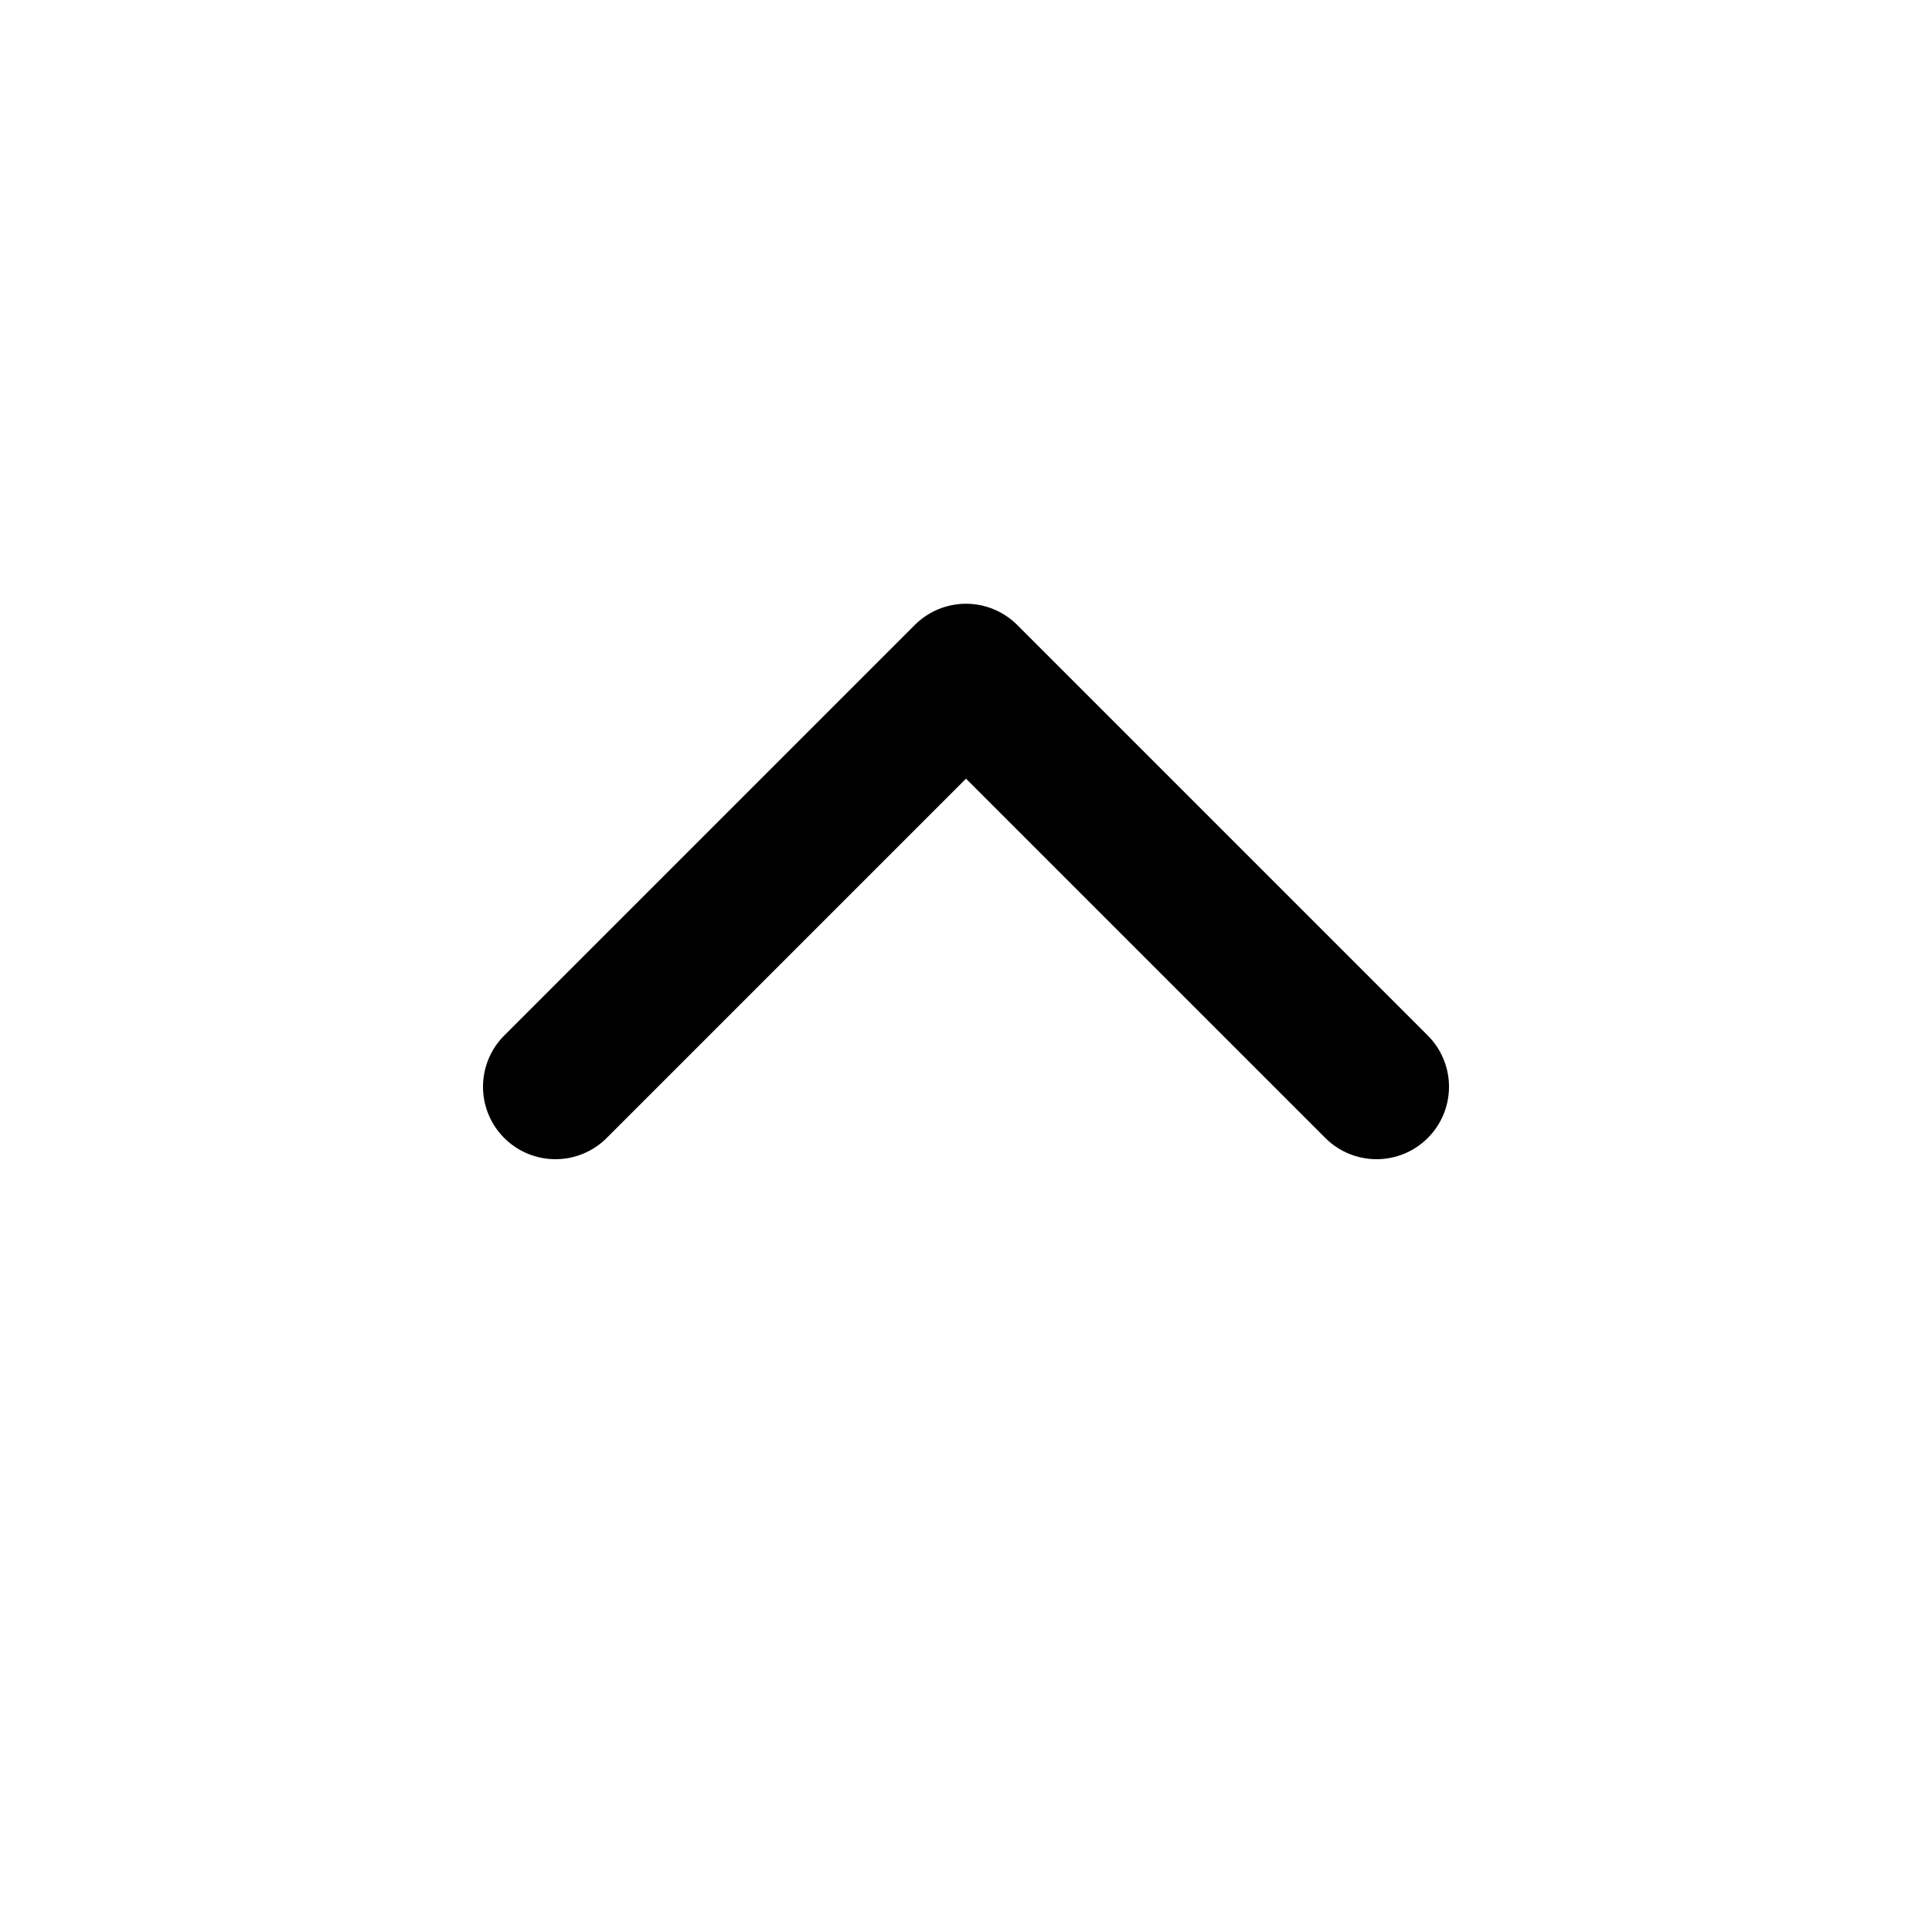
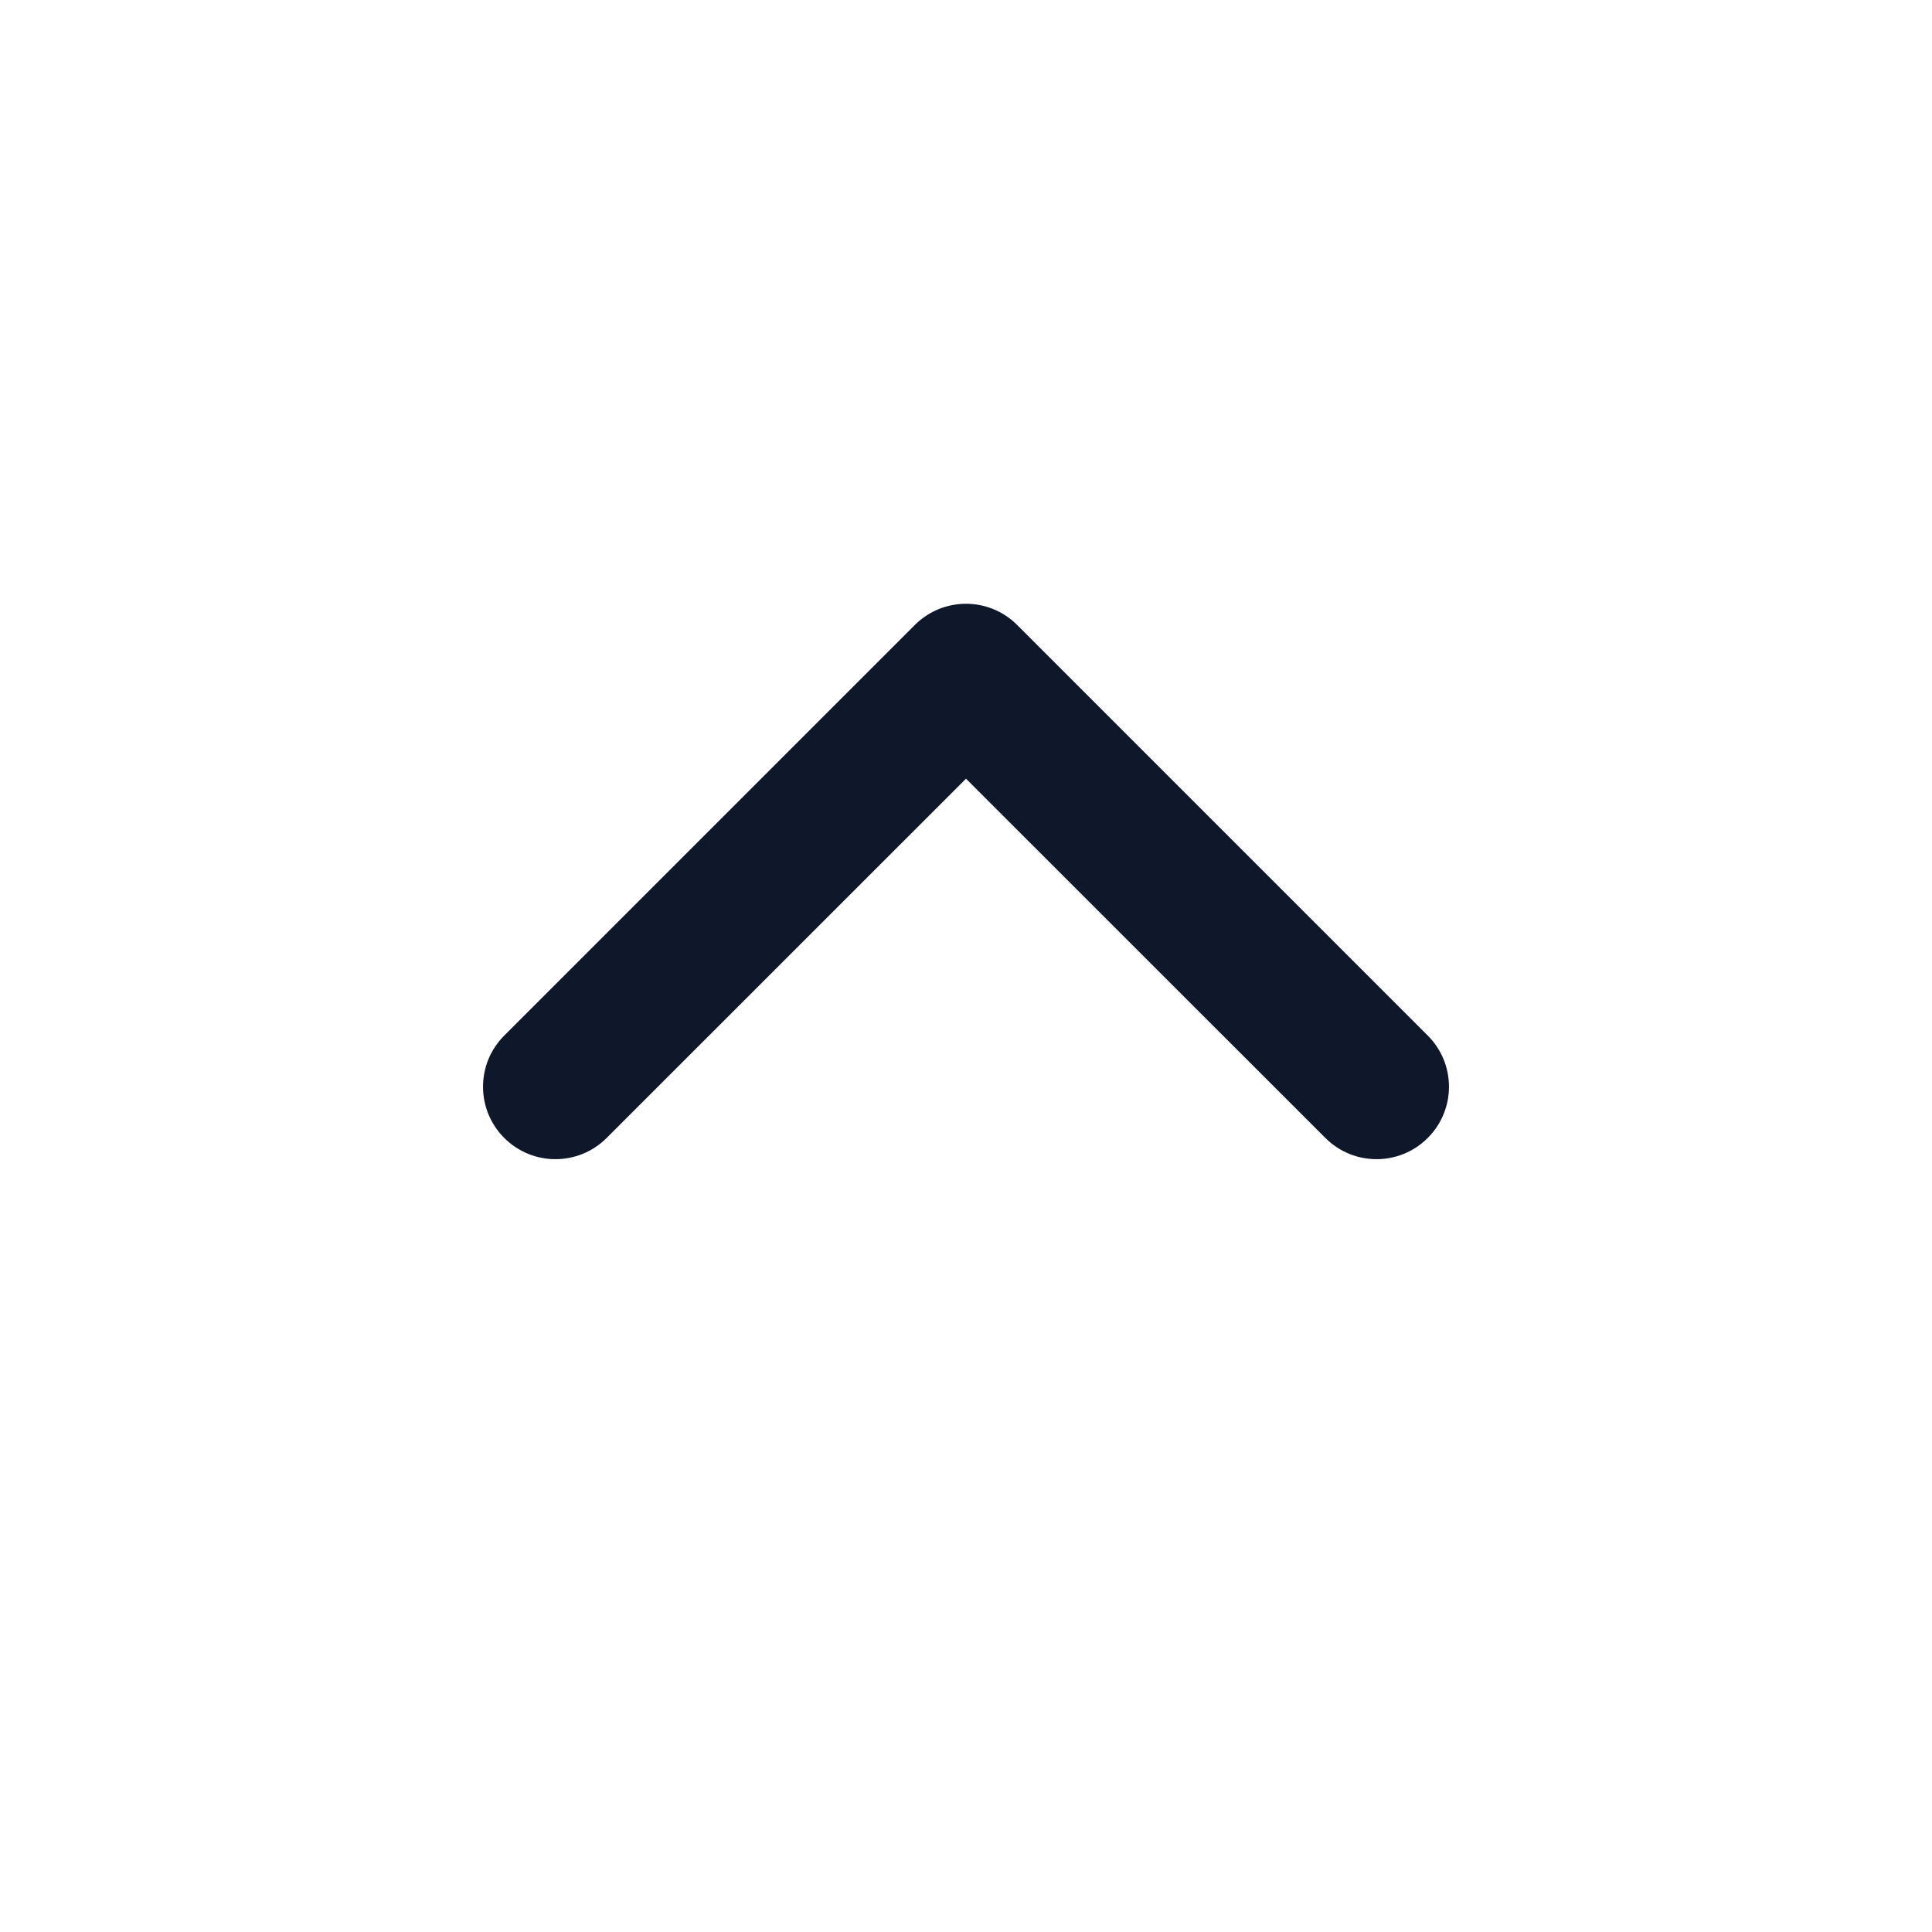
<svg xmlns="http://www.w3.org/2000/svg" width="20" height="20" viewBox="0 0 20 20" fill="none">
-   <path d="M5.75 11.25L10 7L14.25 11.25" stroke="black" stroke-width="1.5" stroke-linecap="round" stroke-linejoin="round" />
+   <path fill-rule="evenodd" clip-rule="evenodd" d="M9.47 6.47C9.763 6.177 10.237 6.177 10.53 6.47L14.78 10.72C15.073 11.013 15.073 11.487 14.78 11.78C14.487 12.073 14.013 12.073 13.72 11.78L10 8.061L6.28 11.78C5.987 12.073 5.513 12.073 5.22 11.78C4.927 11.487 4.927 11.013 5.22 10.72L9.47 6.47Z" fill="#0F172A" />
</svg>
